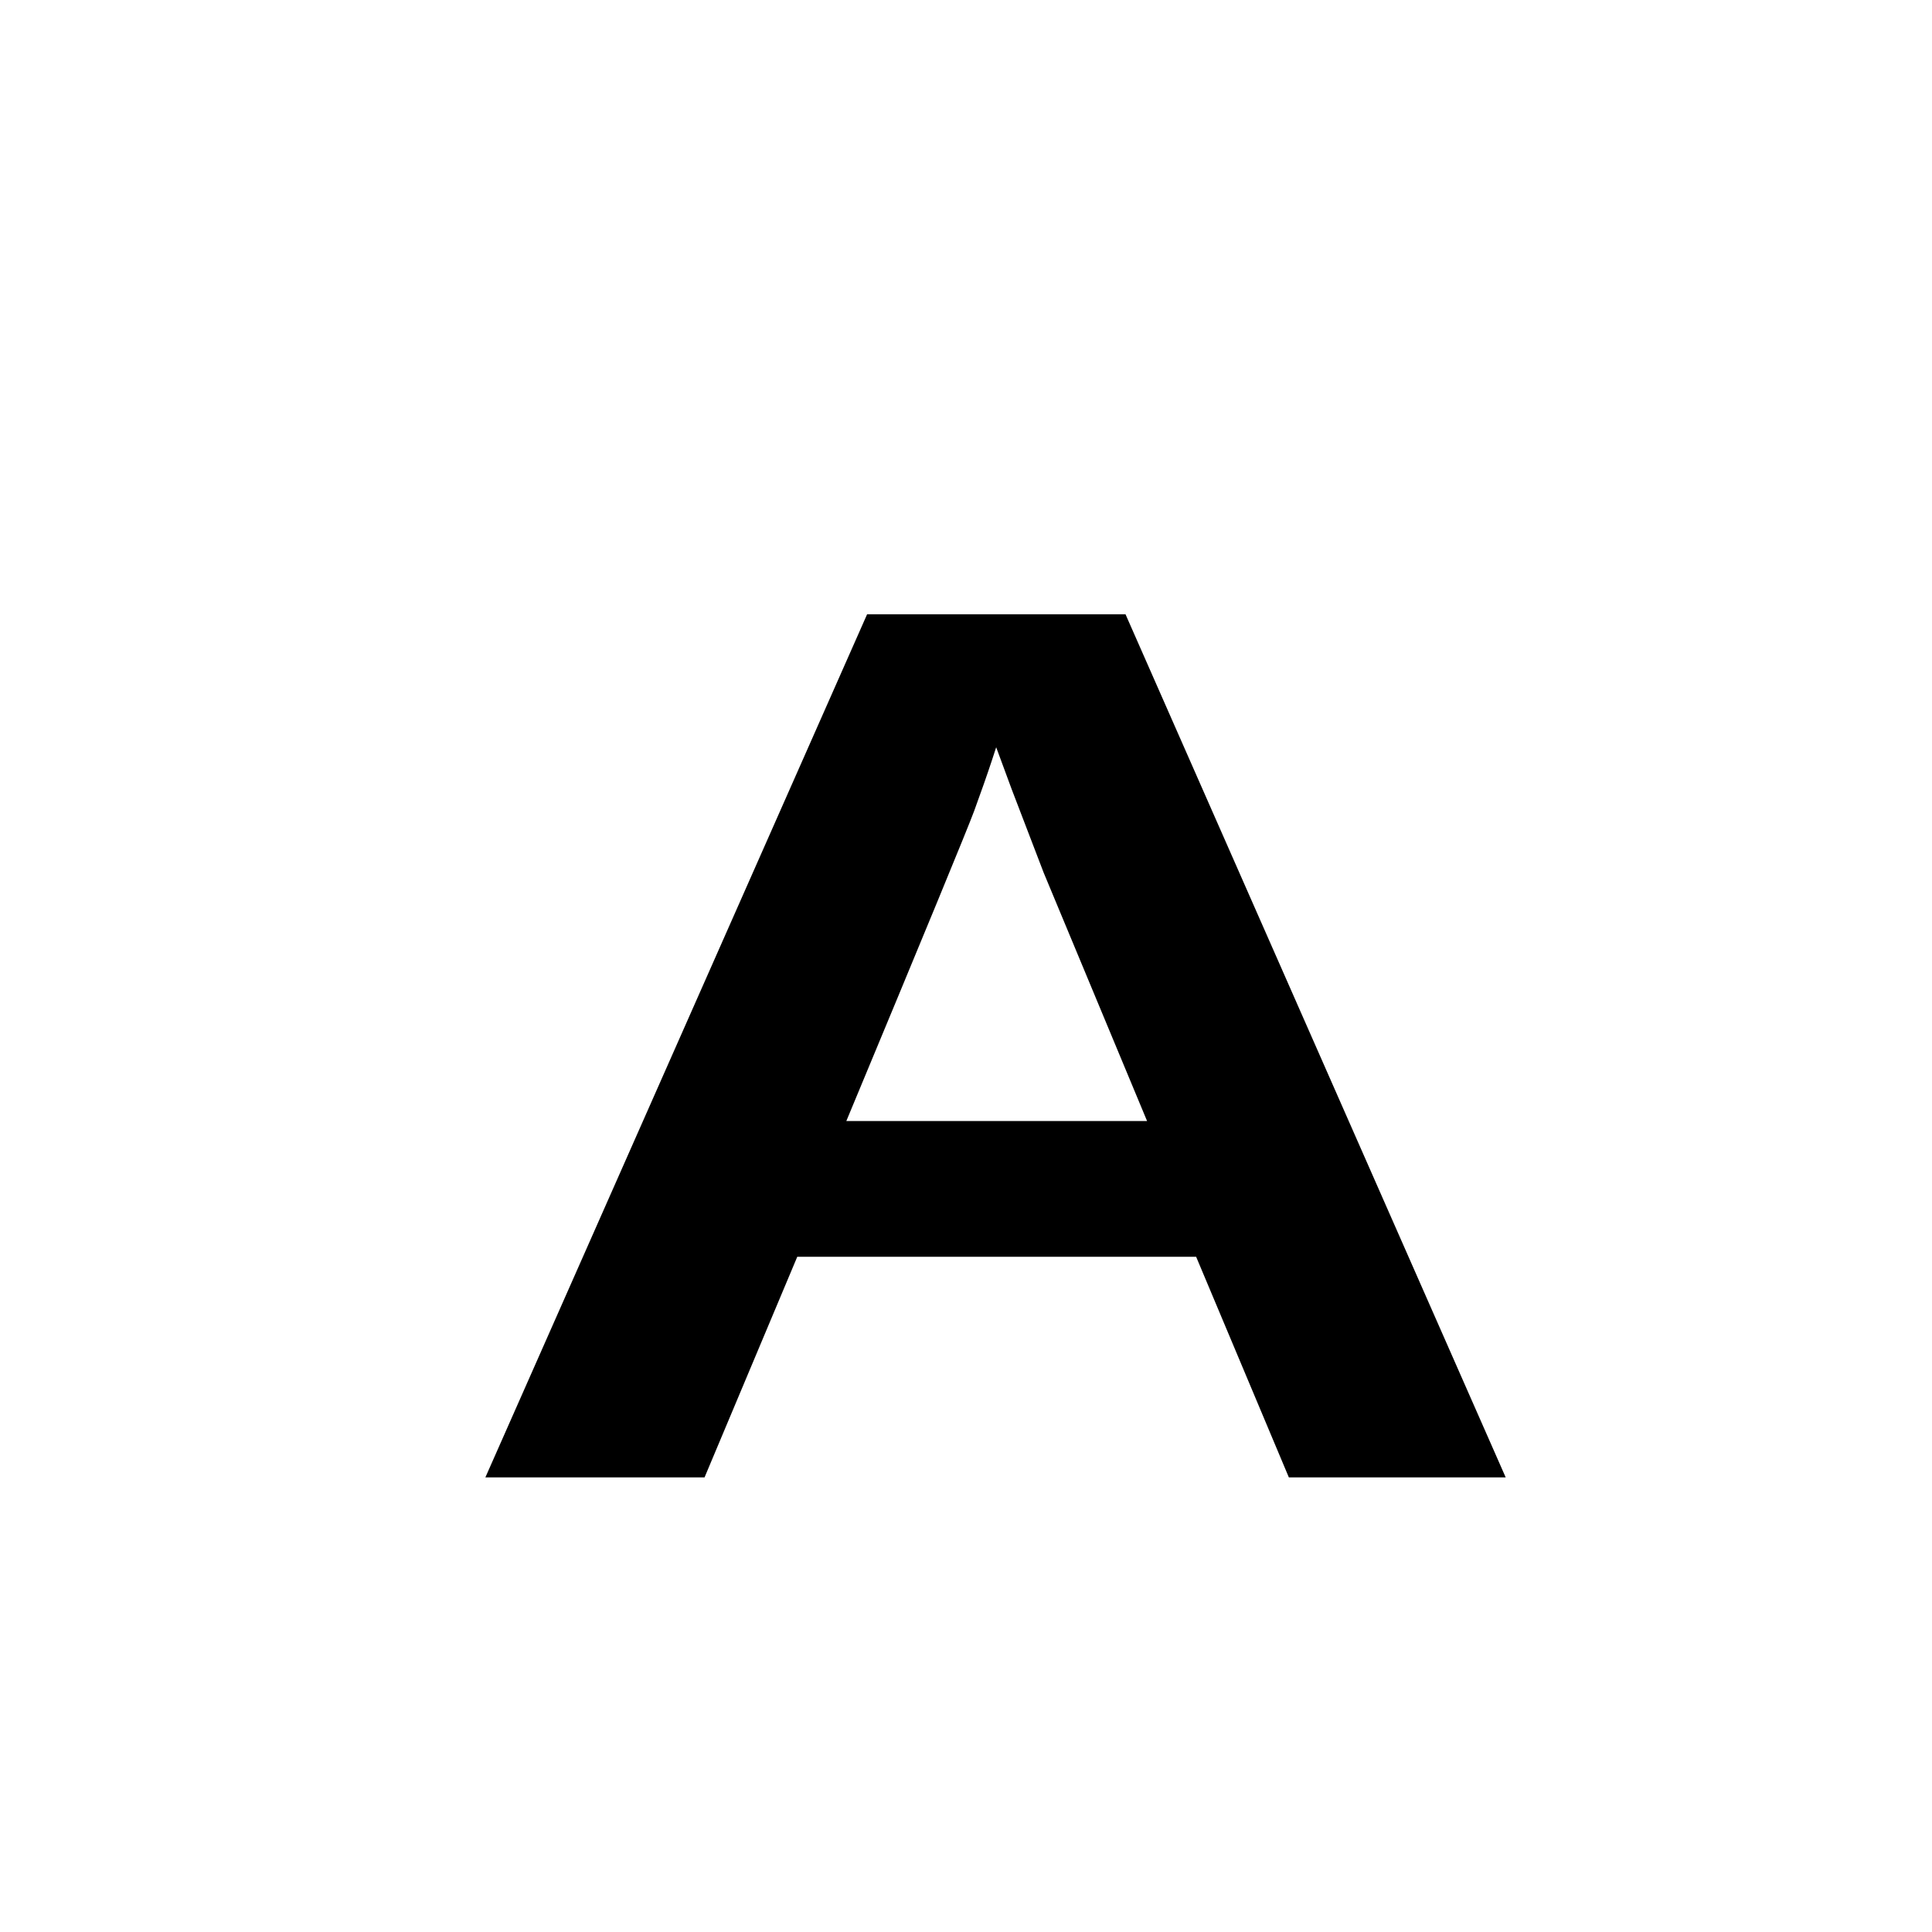
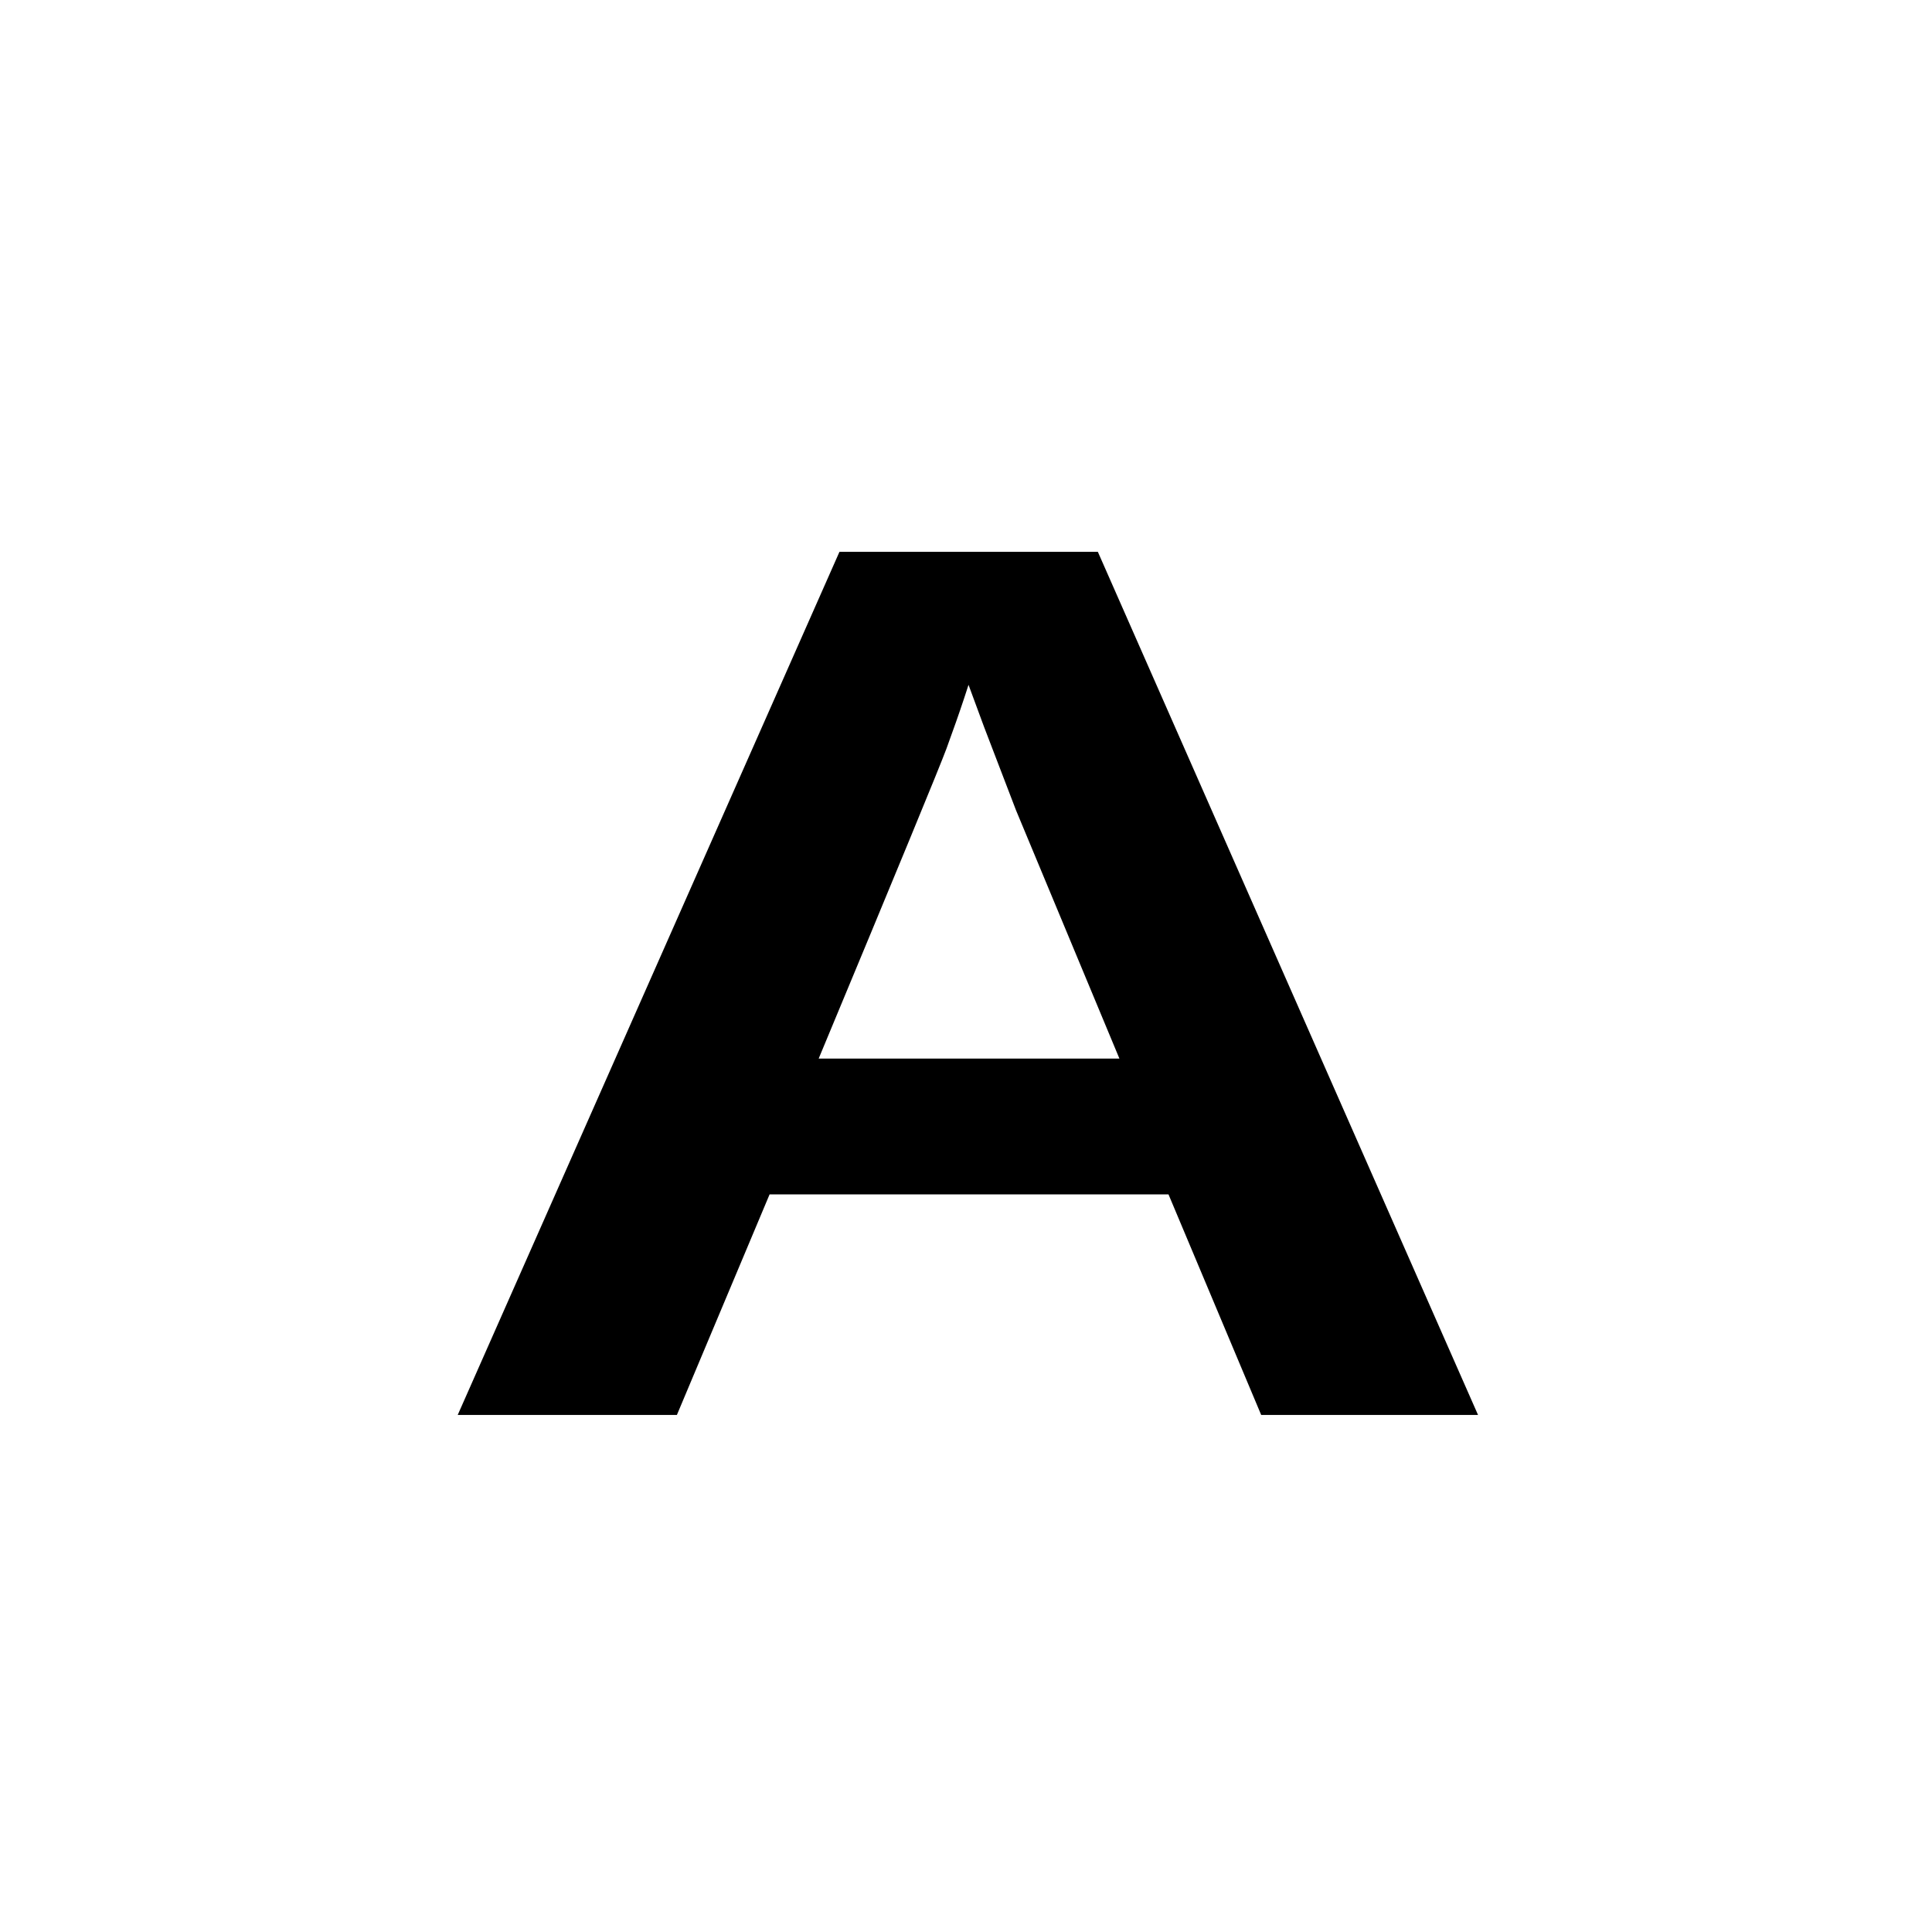
<svg xmlns="http://www.w3.org/2000/svg" xmlns:xlink="http://www.w3.org/1999/xlink" version="1.0" width="128" height="128" id="svg2">
  <defs id="defs5">
    <linearGradient id="linearGradient2816">
      <stop style="stop-color:#f07836;stop-opacity:1;" offset="0" id="stop2818" />
      <stop style="stop-color:white;stop-opacity:1" offset="1" id="stop2820" />
    </linearGradient>
    <linearGradient id="linearGradient2794">
      <stop style="stop-color:#545454;stop-opacity:1" offset="0" id="stop2796" />
      <stop style="stop-color:#545454;stop-opacity:1" offset="0.946" id="stop2804" />
      <stop style="stop-color:#c5c5c5;stop-opacity:0" offset="1" id="stop2798" />
    </linearGradient>
    <radialGradient xlink:href="#linearGradient2794" id="radialGradient3841" gradientUnits="userSpaceOnUse" gradientTransform="matrix(0.6963173,0,0,0.7364264,28.33299,17.54614)" cx="62.984" cy="65.016" fx="62.984" fy="65.016" r="54.18" />
    <linearGradient xlink:href="#linearGradient2816" id="linearGradient3843" gradientUnits="userSpaceOnUse" gradientTransform="matrix(0.6963173,0,0,0.7364264,28.97138,23.90669)" x1="31.5" y1="63" x2="31.5" y2="12" />
    <linearGradient xlink:href="#linearGradient2816" id="linearGradient3061" gradientUnits="userSpaceOnUse" gradientTransform="matrix(0.89419,0,0,0.50192,9.68787,-0.2957075)" x1="31.5" y1="63" x2="31.5" y2="12" />
    <radialGradient xlink:href="#linearGradient2794" id="radialGradient3065" gradientUnits="userSpaceOnUse" gradientTransform="matrix(1.057873,0,0,1.118138,-2.985313,-10.79573)" cx="62.984" cy="65.016" fx="62.984" fy="65.016" r="54.18" />
  </defs>
-   <text xml:space="preserve" style="font-size:91.515px;font-style:normal;font-variant:normal;font-weight:bold;font-stretch:normal;text-align:start;line-height:125%;letter-spacing:0px;word-spacing:0px;writing-mode:lr-tb;text-anchor:start;fill:#000000;fill-opacity:1;stroke:none;font-family:Arial;-inkscape-font-specification:Arial Bold" x="26.92" y="107.782" id="text2995" transform="scale(1.101141,0.9081493)">
-     <tspan id="tspan2997" x="26.92" y="107.782">A</tspan>
+   <text xml:space="preserve" style="font-style:normal;font-variant:normal;font-weight:bold;font-stretch:normal;line-height:0%;font-family:Arial;-inkscape-font-specification:'Arial Bold';text-align:start;letter-spacing:0px;word-spacing:0px;writing-mode:lr-tb;text-anchor:start;fill:#000000;fill-opacity:1;stroke:none" x="25.256" y="103.227" id="text2995" transform="scale(1.101141,0.9081493)">
+     <tspan id="tspan2997" x="25.256" y="103.227" style="font-size:91.515px;line-height:1.25">A</tspan>
  </text>
</svg>
